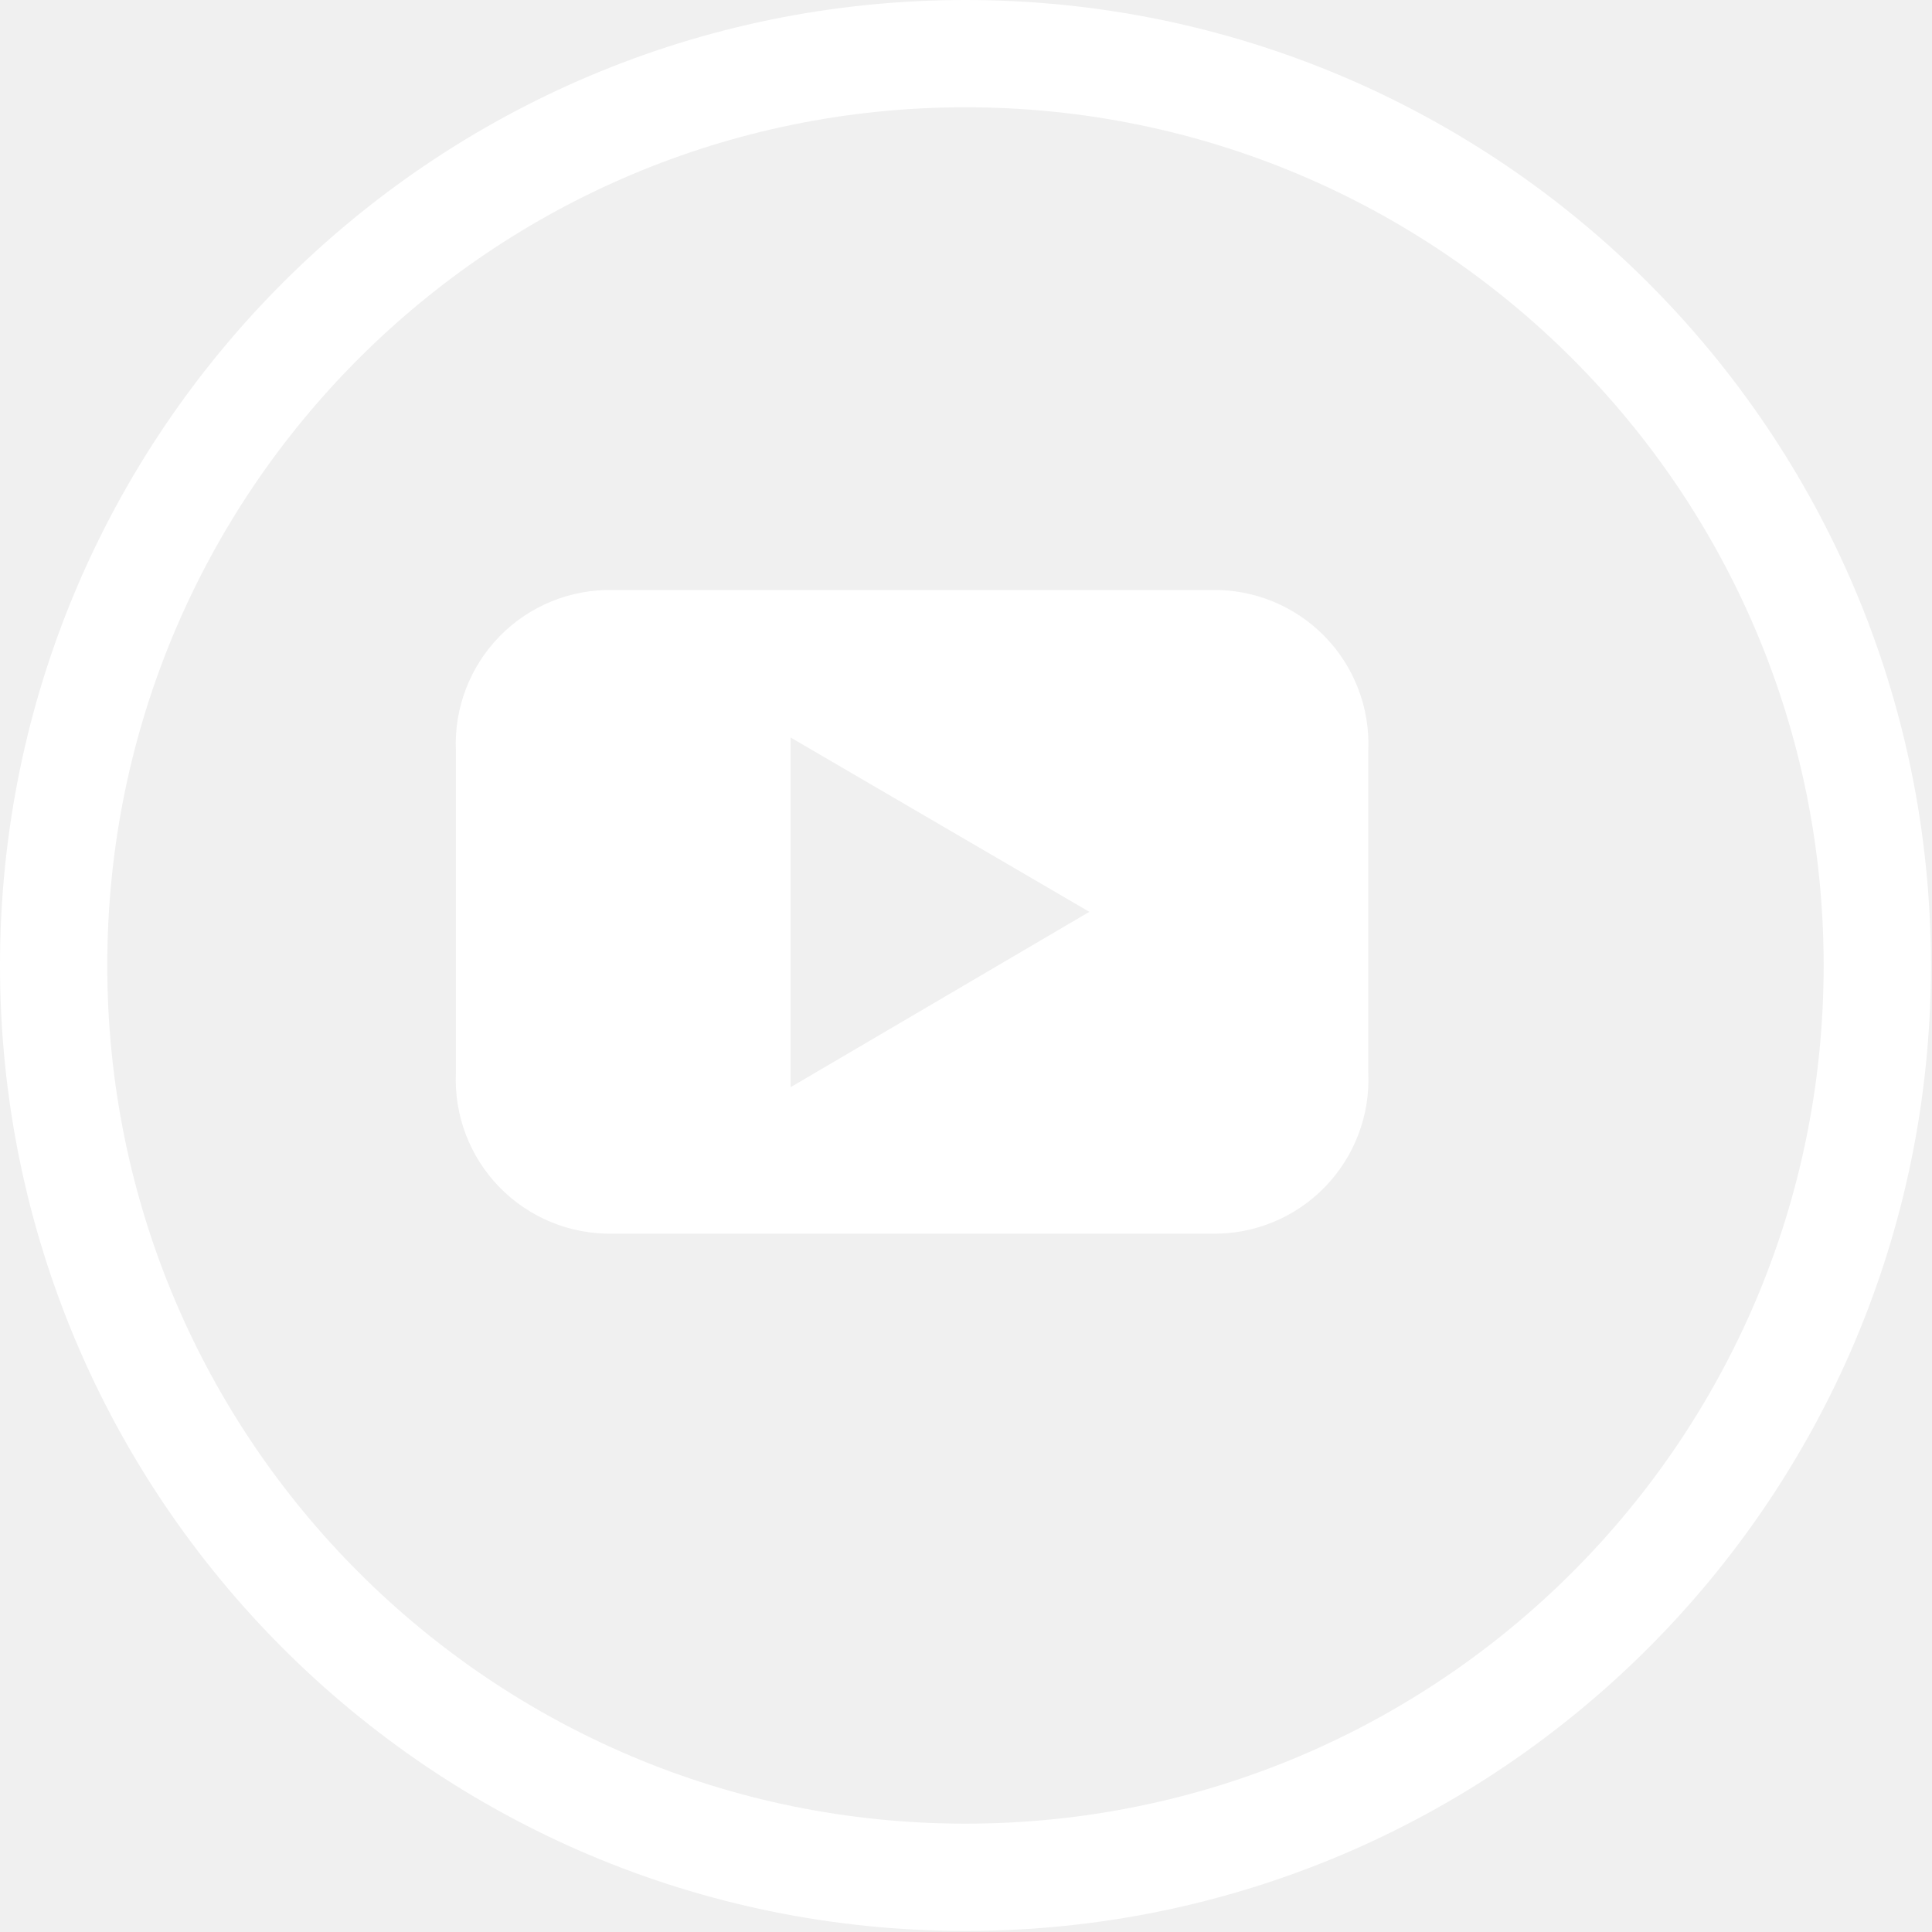
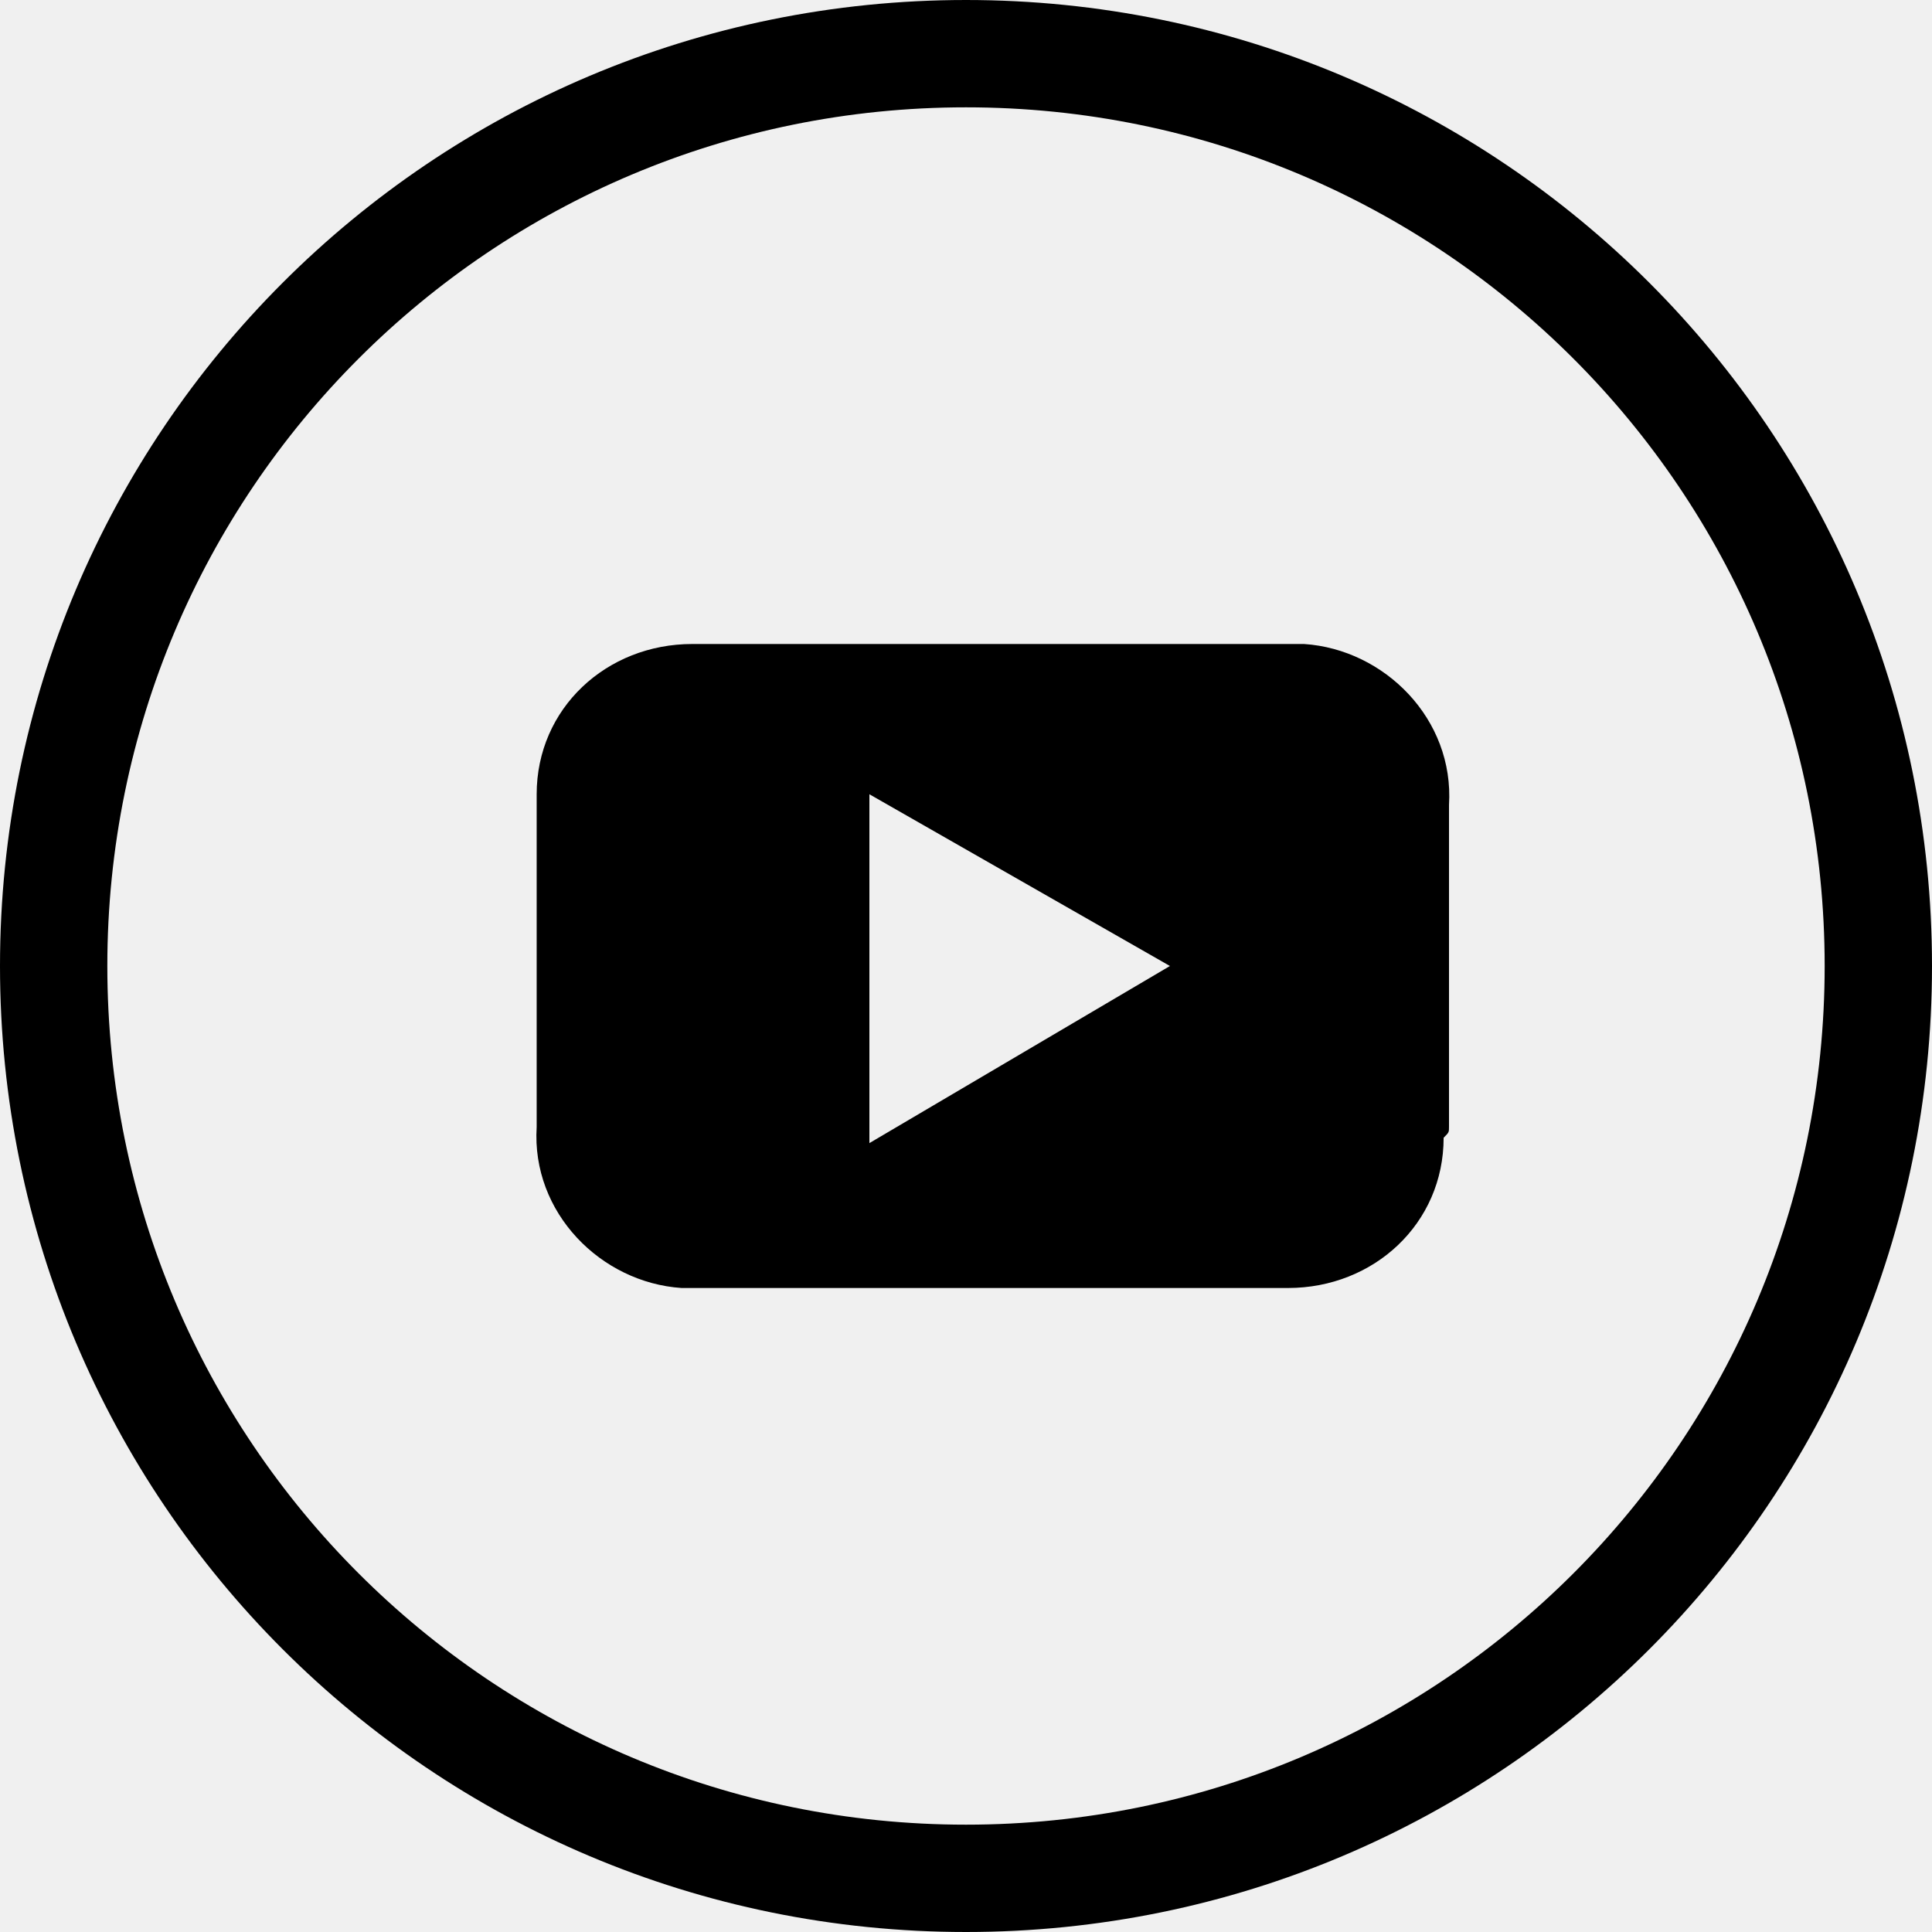
- <svg xmlns="http://www.w3.org/2000/svg" viewBox="0 0 36.02 36.02">
-   <path fill="none" stroke="#FFF" stroke-width="2px" d="M18,35A17,17,0,1,0,1,18,17,17,0,0,0,18,35" />
-   <path fill="#FFF" d="M20.31,17l-5.57,3.27V13.75Zm5.2,3V14A2.87,2.87,0,0,0,22.58,11H11.43A2.87,2.87,0,0,0,8.5,14V20A2.87,2.87,0,0,0,11.43,23H22.58A2.87,2.87,0,0,0,25.51,20" />
+ <svg xmlns="http://www.w3.org/2000/svg" version="1.1" id="Layer_1" x="0px" y="0px" viewBox="0 0 36 36" style="enable-background:new 0 0 36 36" xml:space="preserve">
+   <path fill="none" stroke="currentColor" stroke-width="2" d="M18,35c9.4,0,17-7.6,17-17S27.4,1,18,1S1,8.6,1,18S8.6,35,18,35" />
+   <path fill="currentColor" d="M21.8,18l-5.6,3.3v-6.5L21.8,18z M27,21v-6c0.1-1.6-1.2-2.9-2.7-3c-0.1,0-0.1,0-0.2,0H12.9  c-1.6,0-2.9,1.2-2.9,2.8c0,0.1,0,0.1,0,0.2v6c-0.1,1.6,1.2,2.9,2.7,3c0.1,0,0.1,0,0.2,0h11.1c1.6,0,2.9-1.2,2.9-2.8  C27,21.1,27,21.1,27,21" />
</svg>
